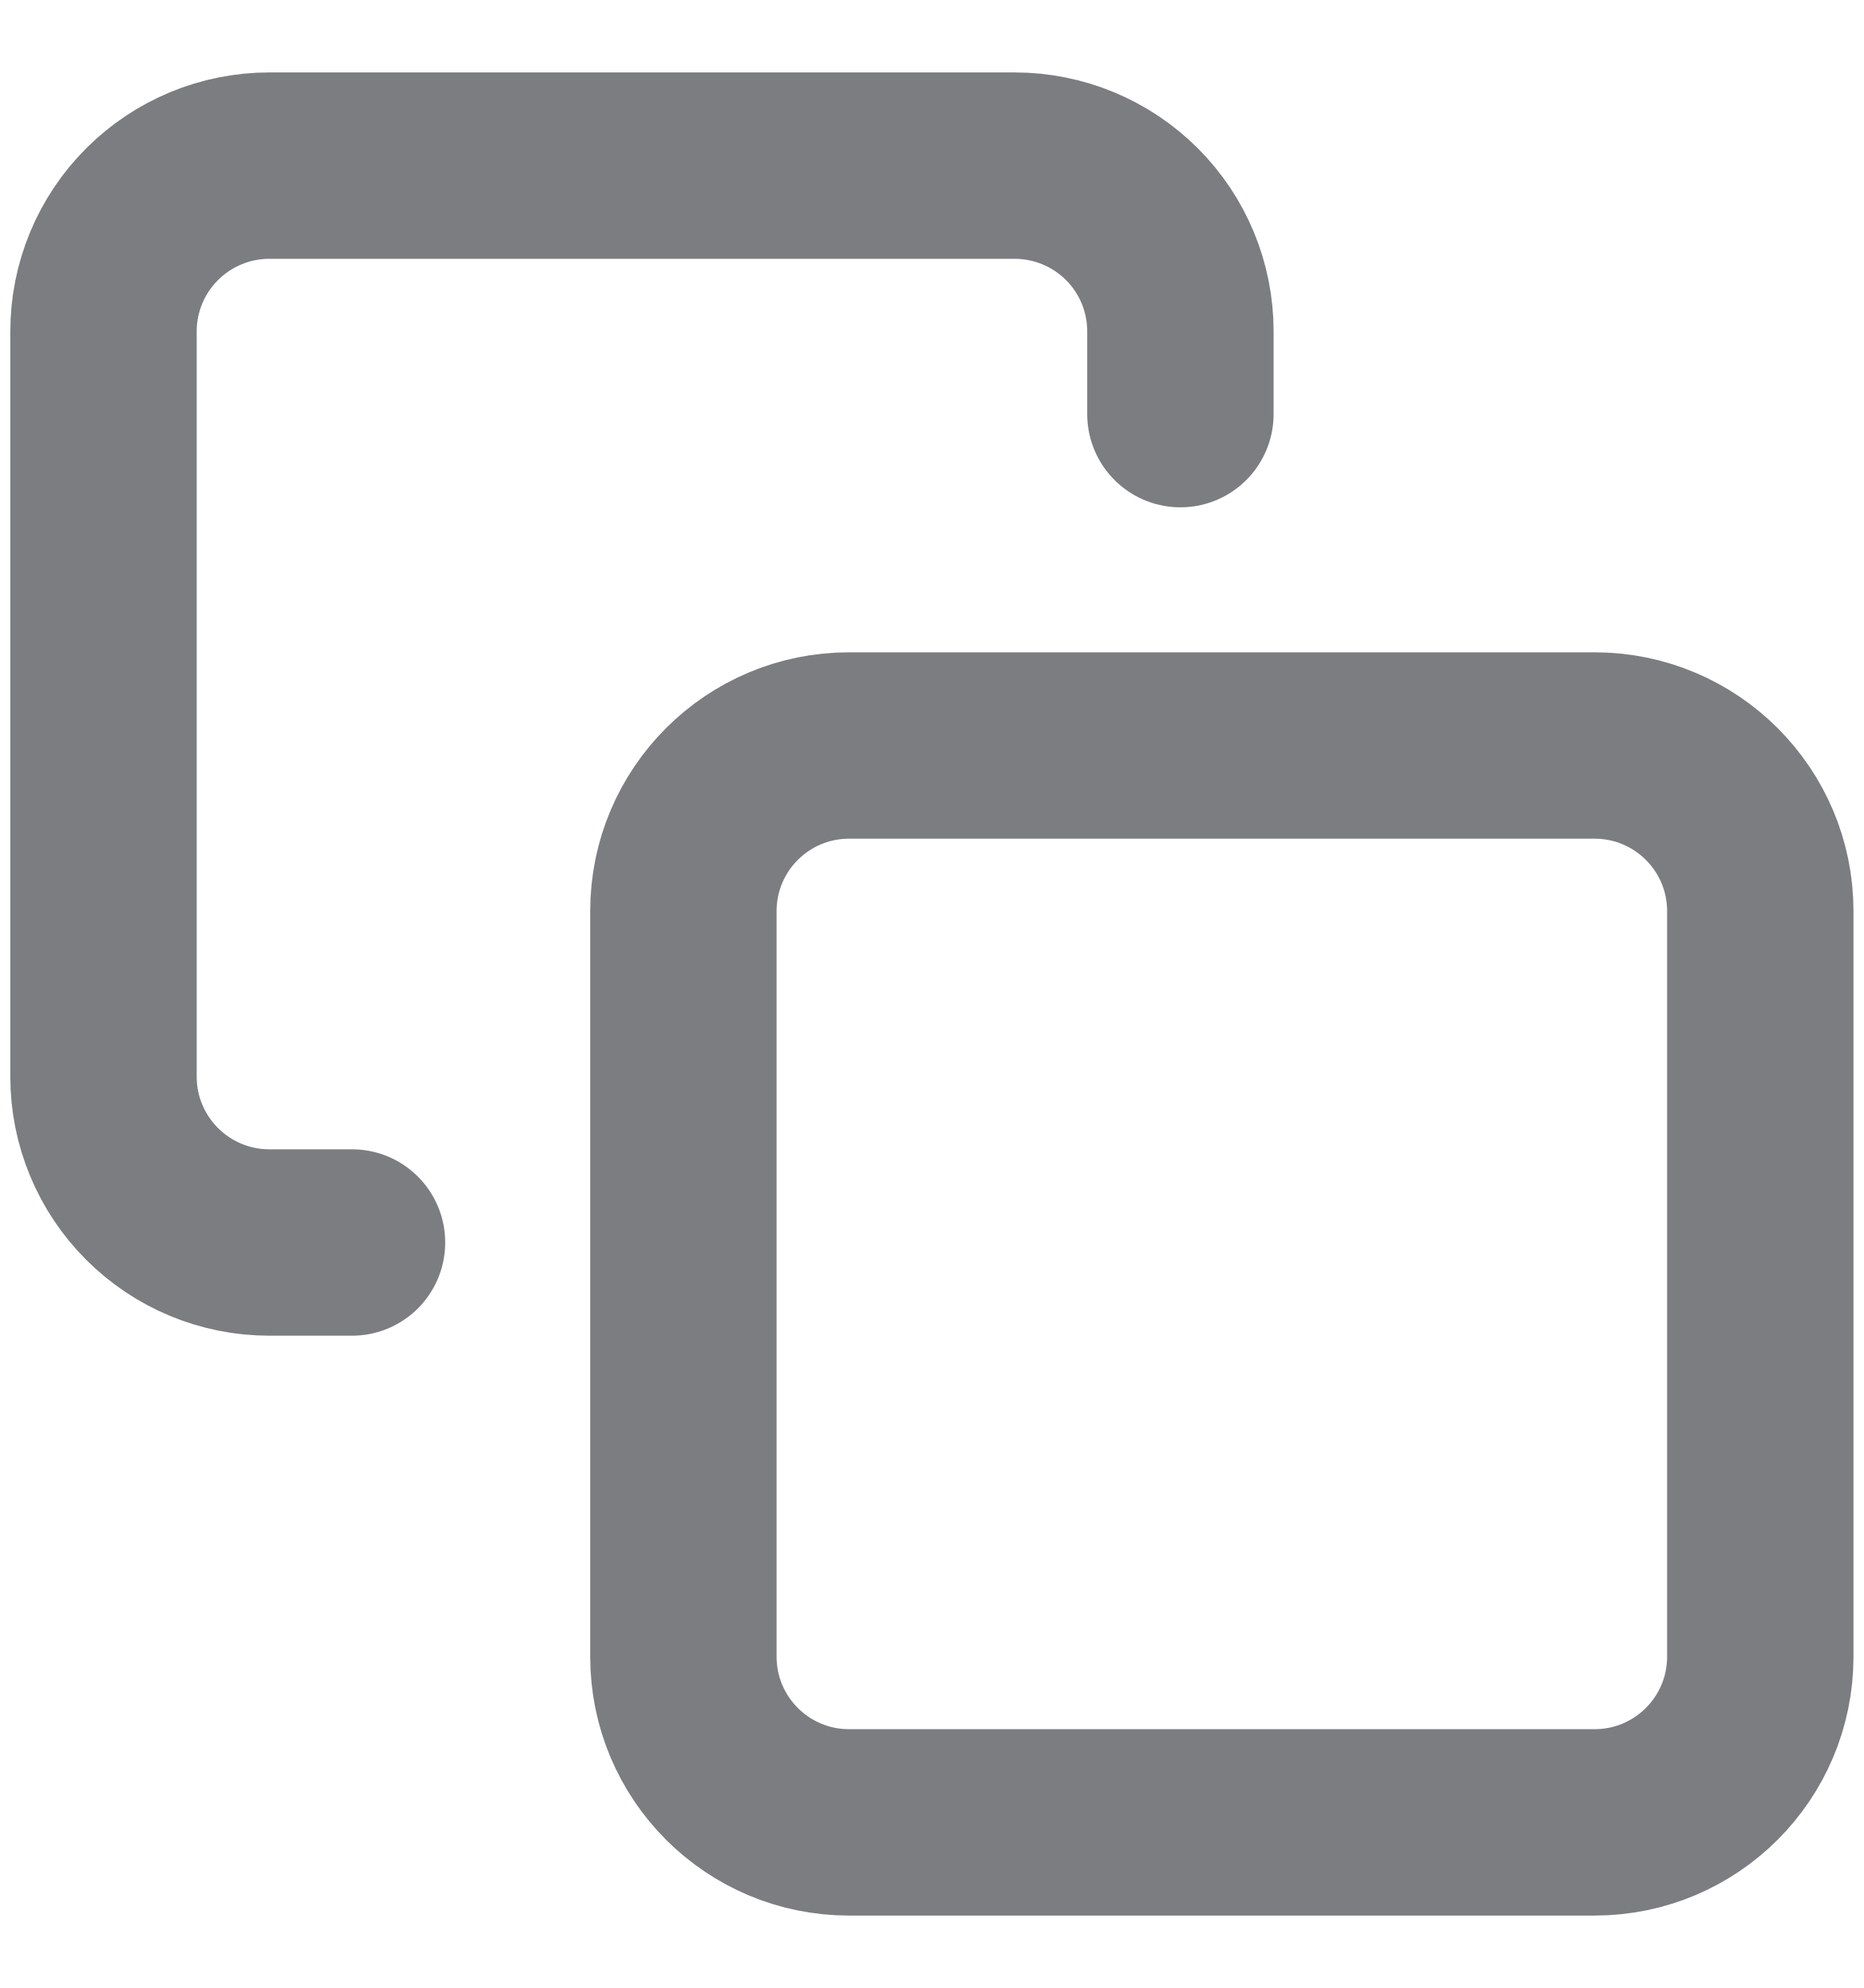
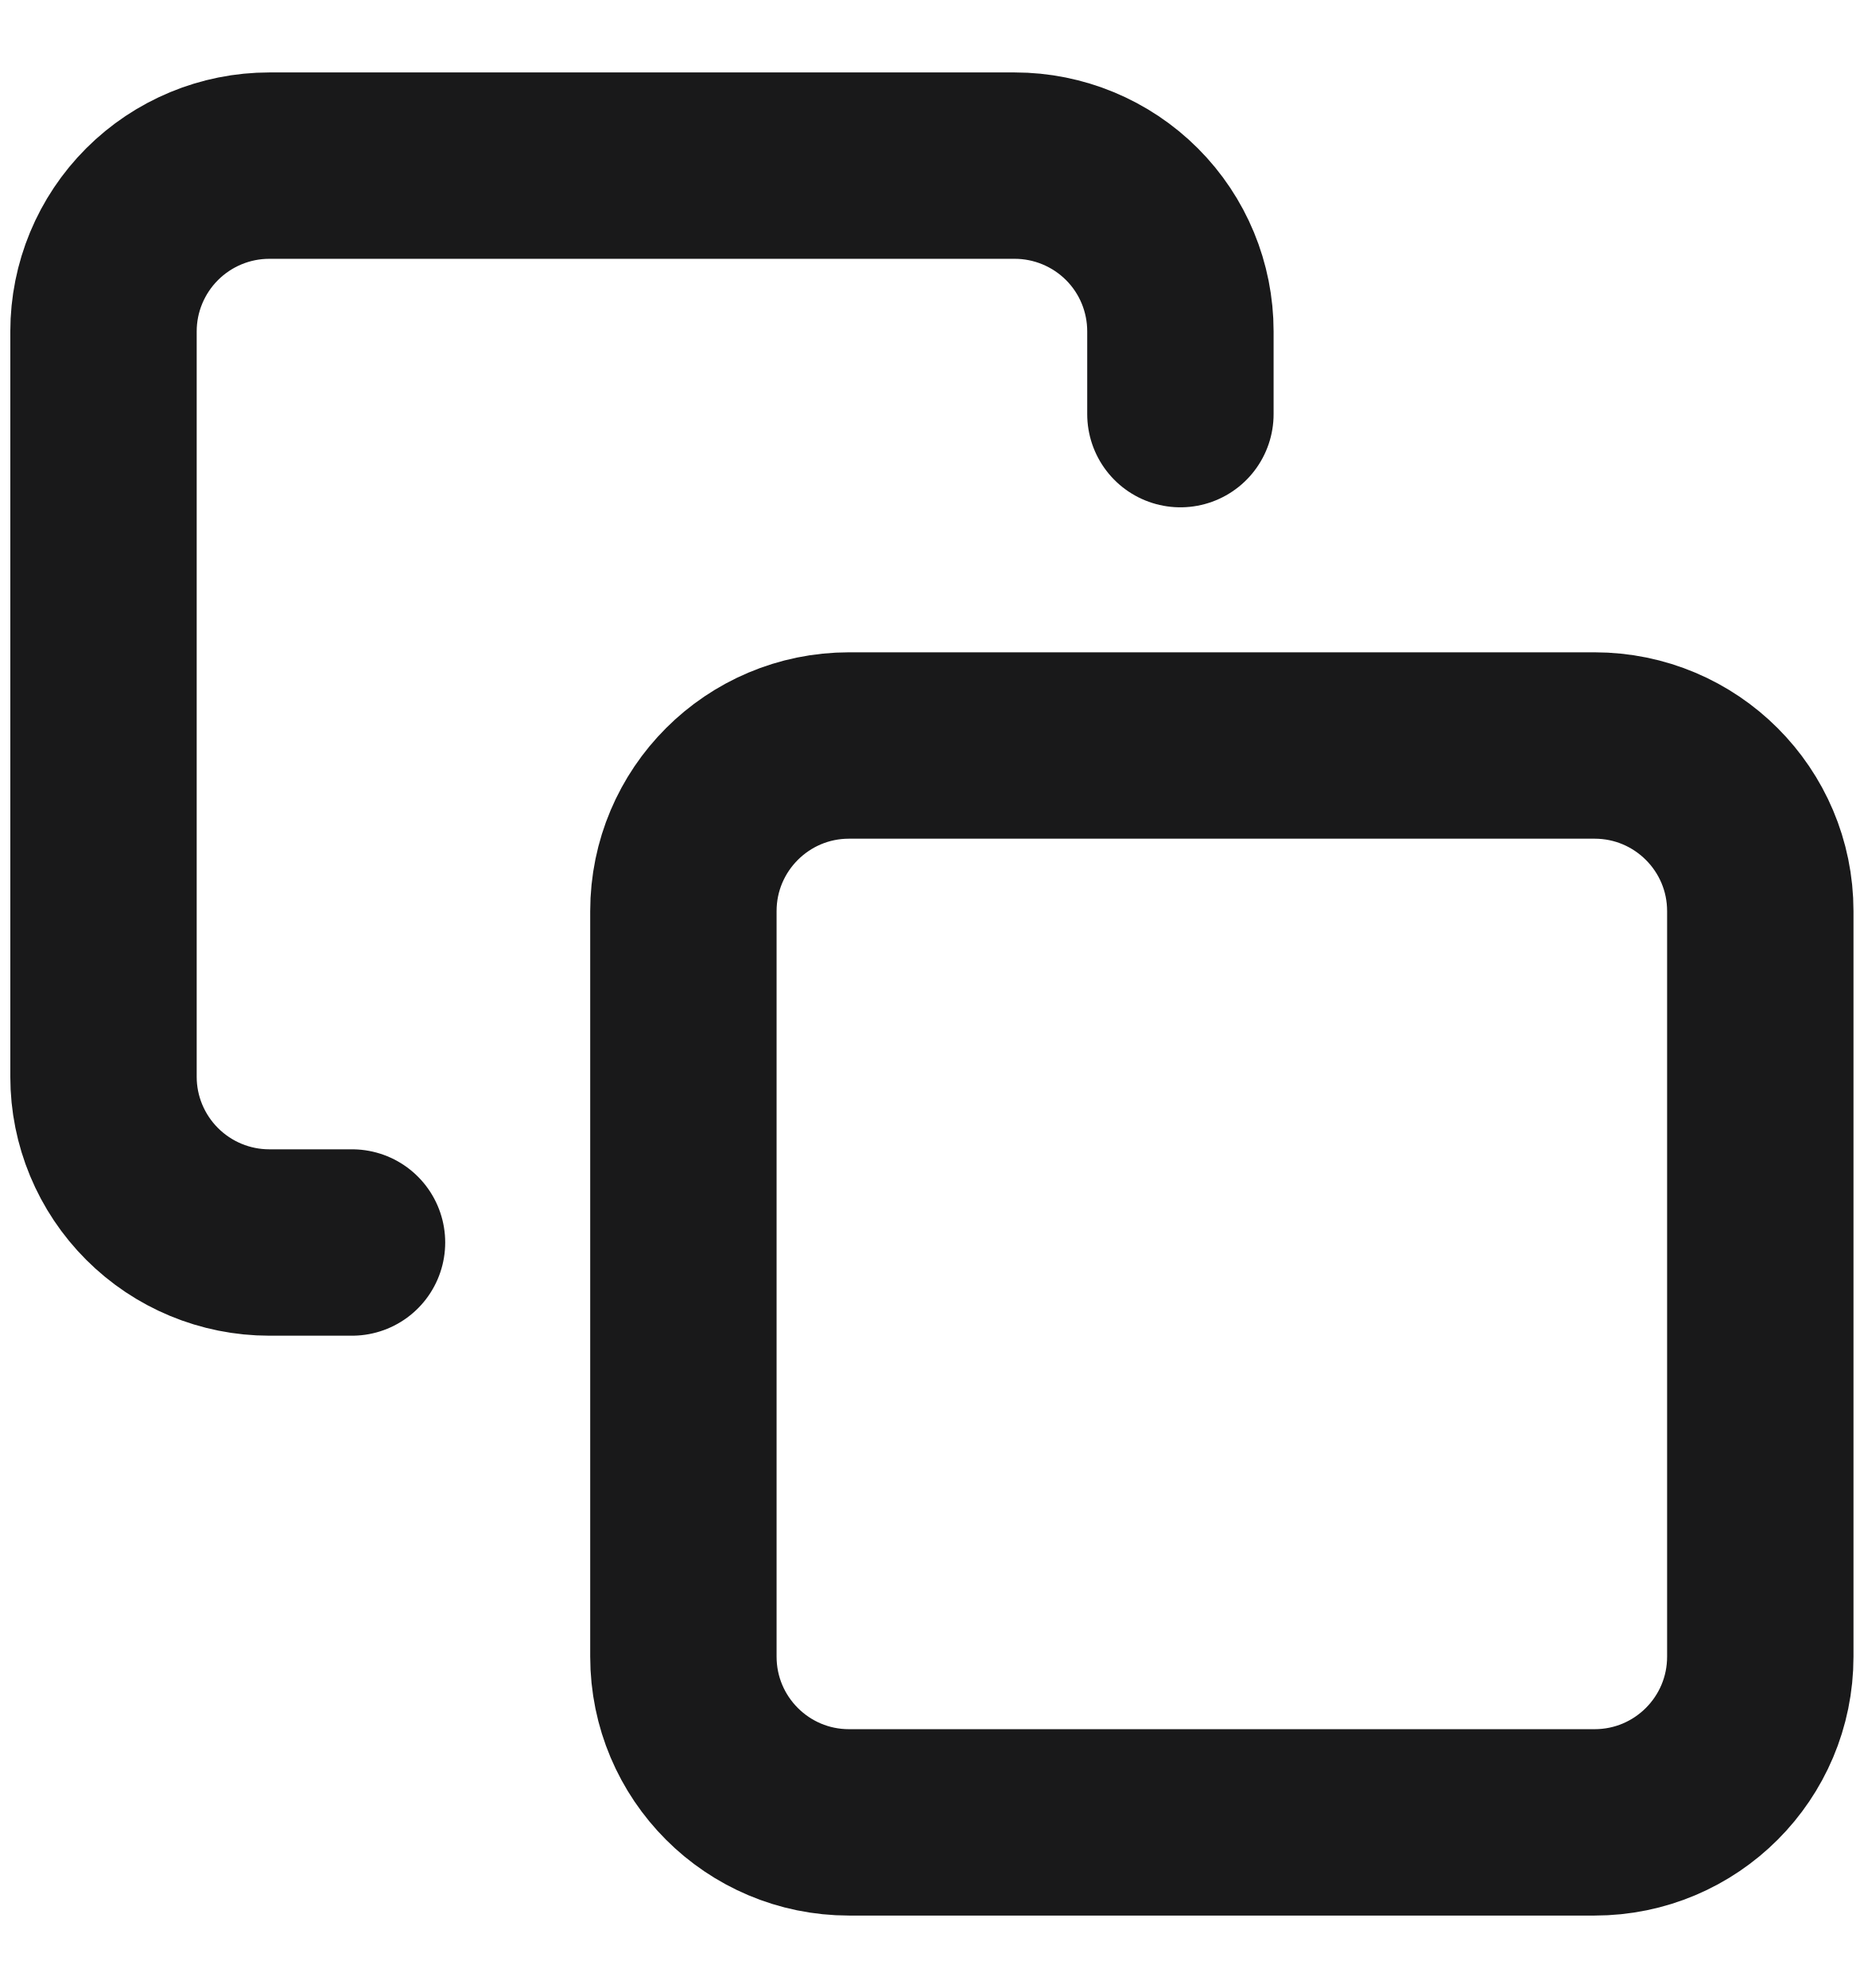
<svg xmlns="http://www.w3.org/2000/svg" width="15" height="16" viewBox="0 0 15 16" fill="none">
-   <path d="M12.833 6H6.833C6.097 6 5.5 6.597 5.5 7.333V13.333C5.5 14.07 6.097 14.667 6.833 14.667H12.833C13.57 14.667 14.167 14.07 14.167 13.333V7.333C14.167 6.597 13.57 6 12.833 6Z" stroke="#7C7D81" stroke-width="1.5" stroke-linecap="round" stroke-linejoin="round" />
-   <path d="M2.833 10H2.167C1.813 10 1.474 9.859 1.224 9.609C0.974 9.359 0.833 9.02 0.833 8.667V2.667C0.833 2.313 0.974 1.974 1.224 1.724C1.474 1.474 1.813 1.333 2.167 1.333H8.167C8.52 1.333 8.86 1.474 9.11 1.724C9.36 1.974 9.5 2.313 9.5 2.667V3.333" stroke="#7C7D81" stroke-width="1.5" stroke-linecap="round" stroke-linejoin="round" />
+   <path d="M12.833 6H6.833C6.097 6 5.5 6.597 5.5 7.333V13.333C5.5 14.07 6.097 14.667 6.833 14.667H12.833C13.57 14.667 14.167 14.07 14.167 13.333V7.333C14.167 6.597 13.57 6 12.833 6Z" stroke="#19191A" stroke-width="1.5" stroke-linecap="round" stroke-linejoin="round" />
+   <path d="M2.833 10H2.167C1.813 10 1.474 9.859 1.224 9.609C0.974 9.359 0.833 9.02 0.833 8.667V2.667C0.833 2.313 0.974 1.974 1.224 1.724C1.474 1.474 1.813 1.333 2.167 1.333H8.167C8.52 1.333 8.86 1.474 9.11 1.724C9.36 1.974 9.5 2.313 9.5 2.667V3.333" stroke="#19191A" stroke-width="1.5" stroke-linecap="round" stroke-linejoin="round" />
</svg>
